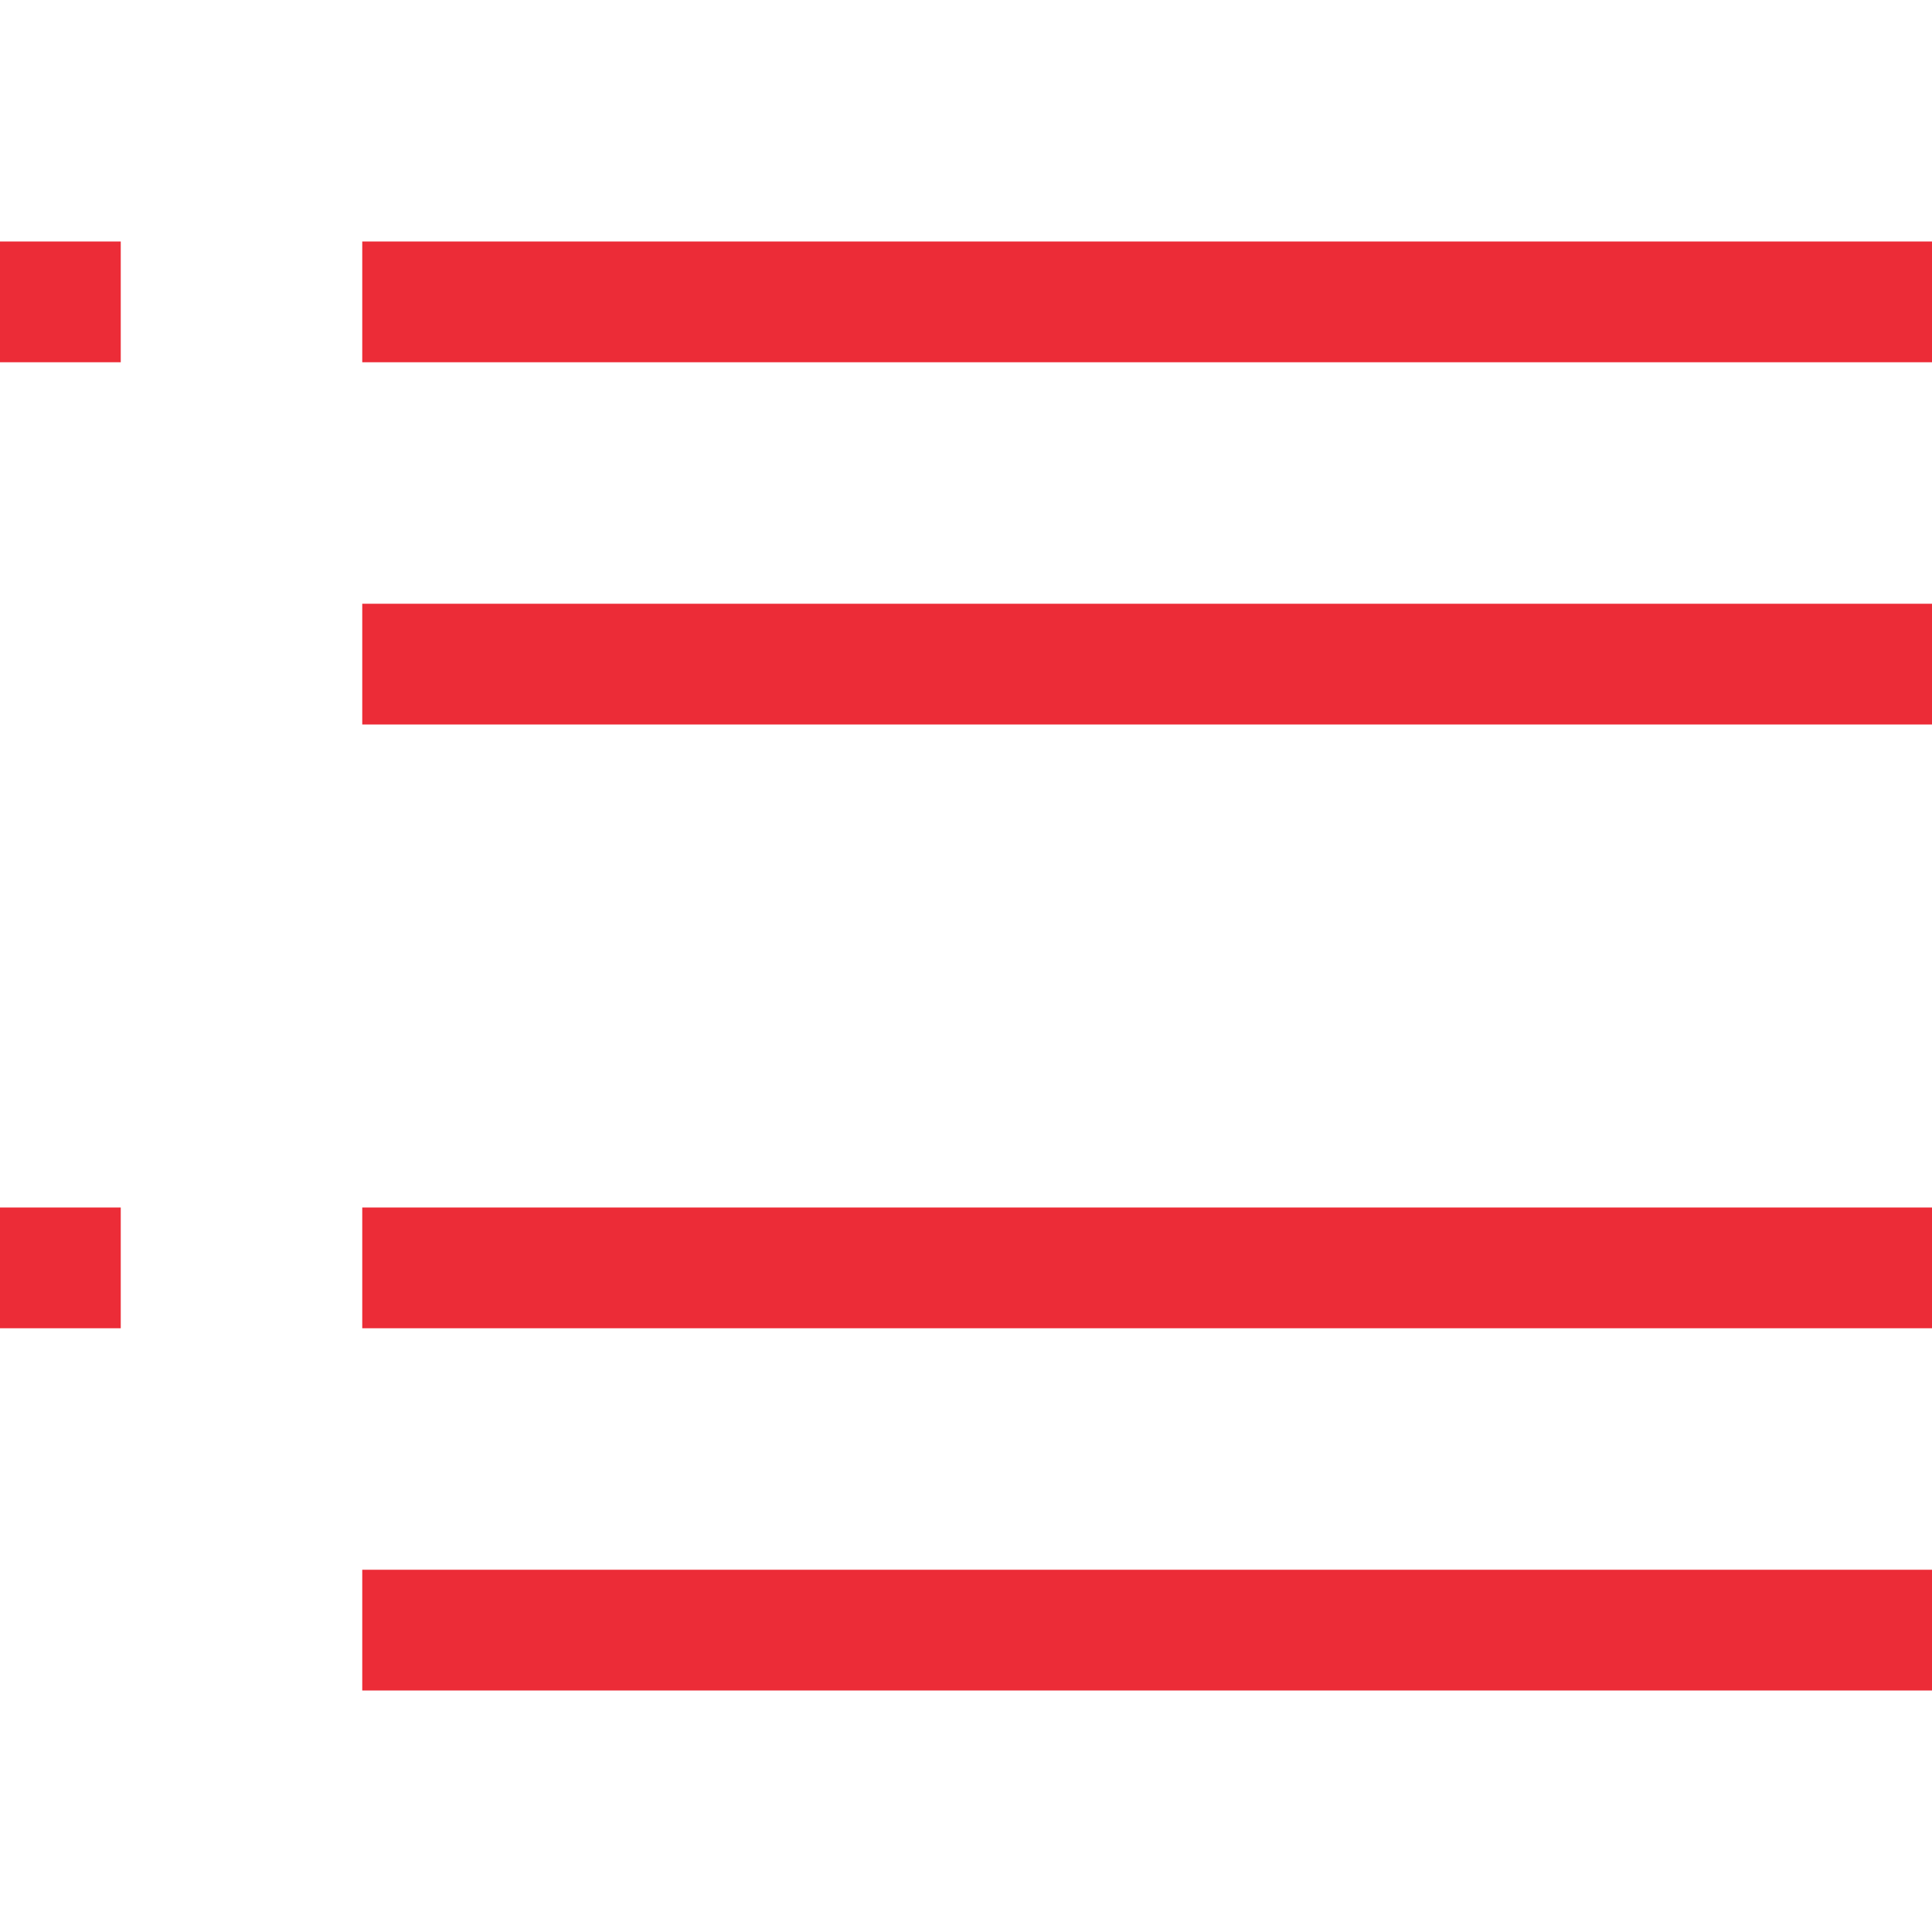
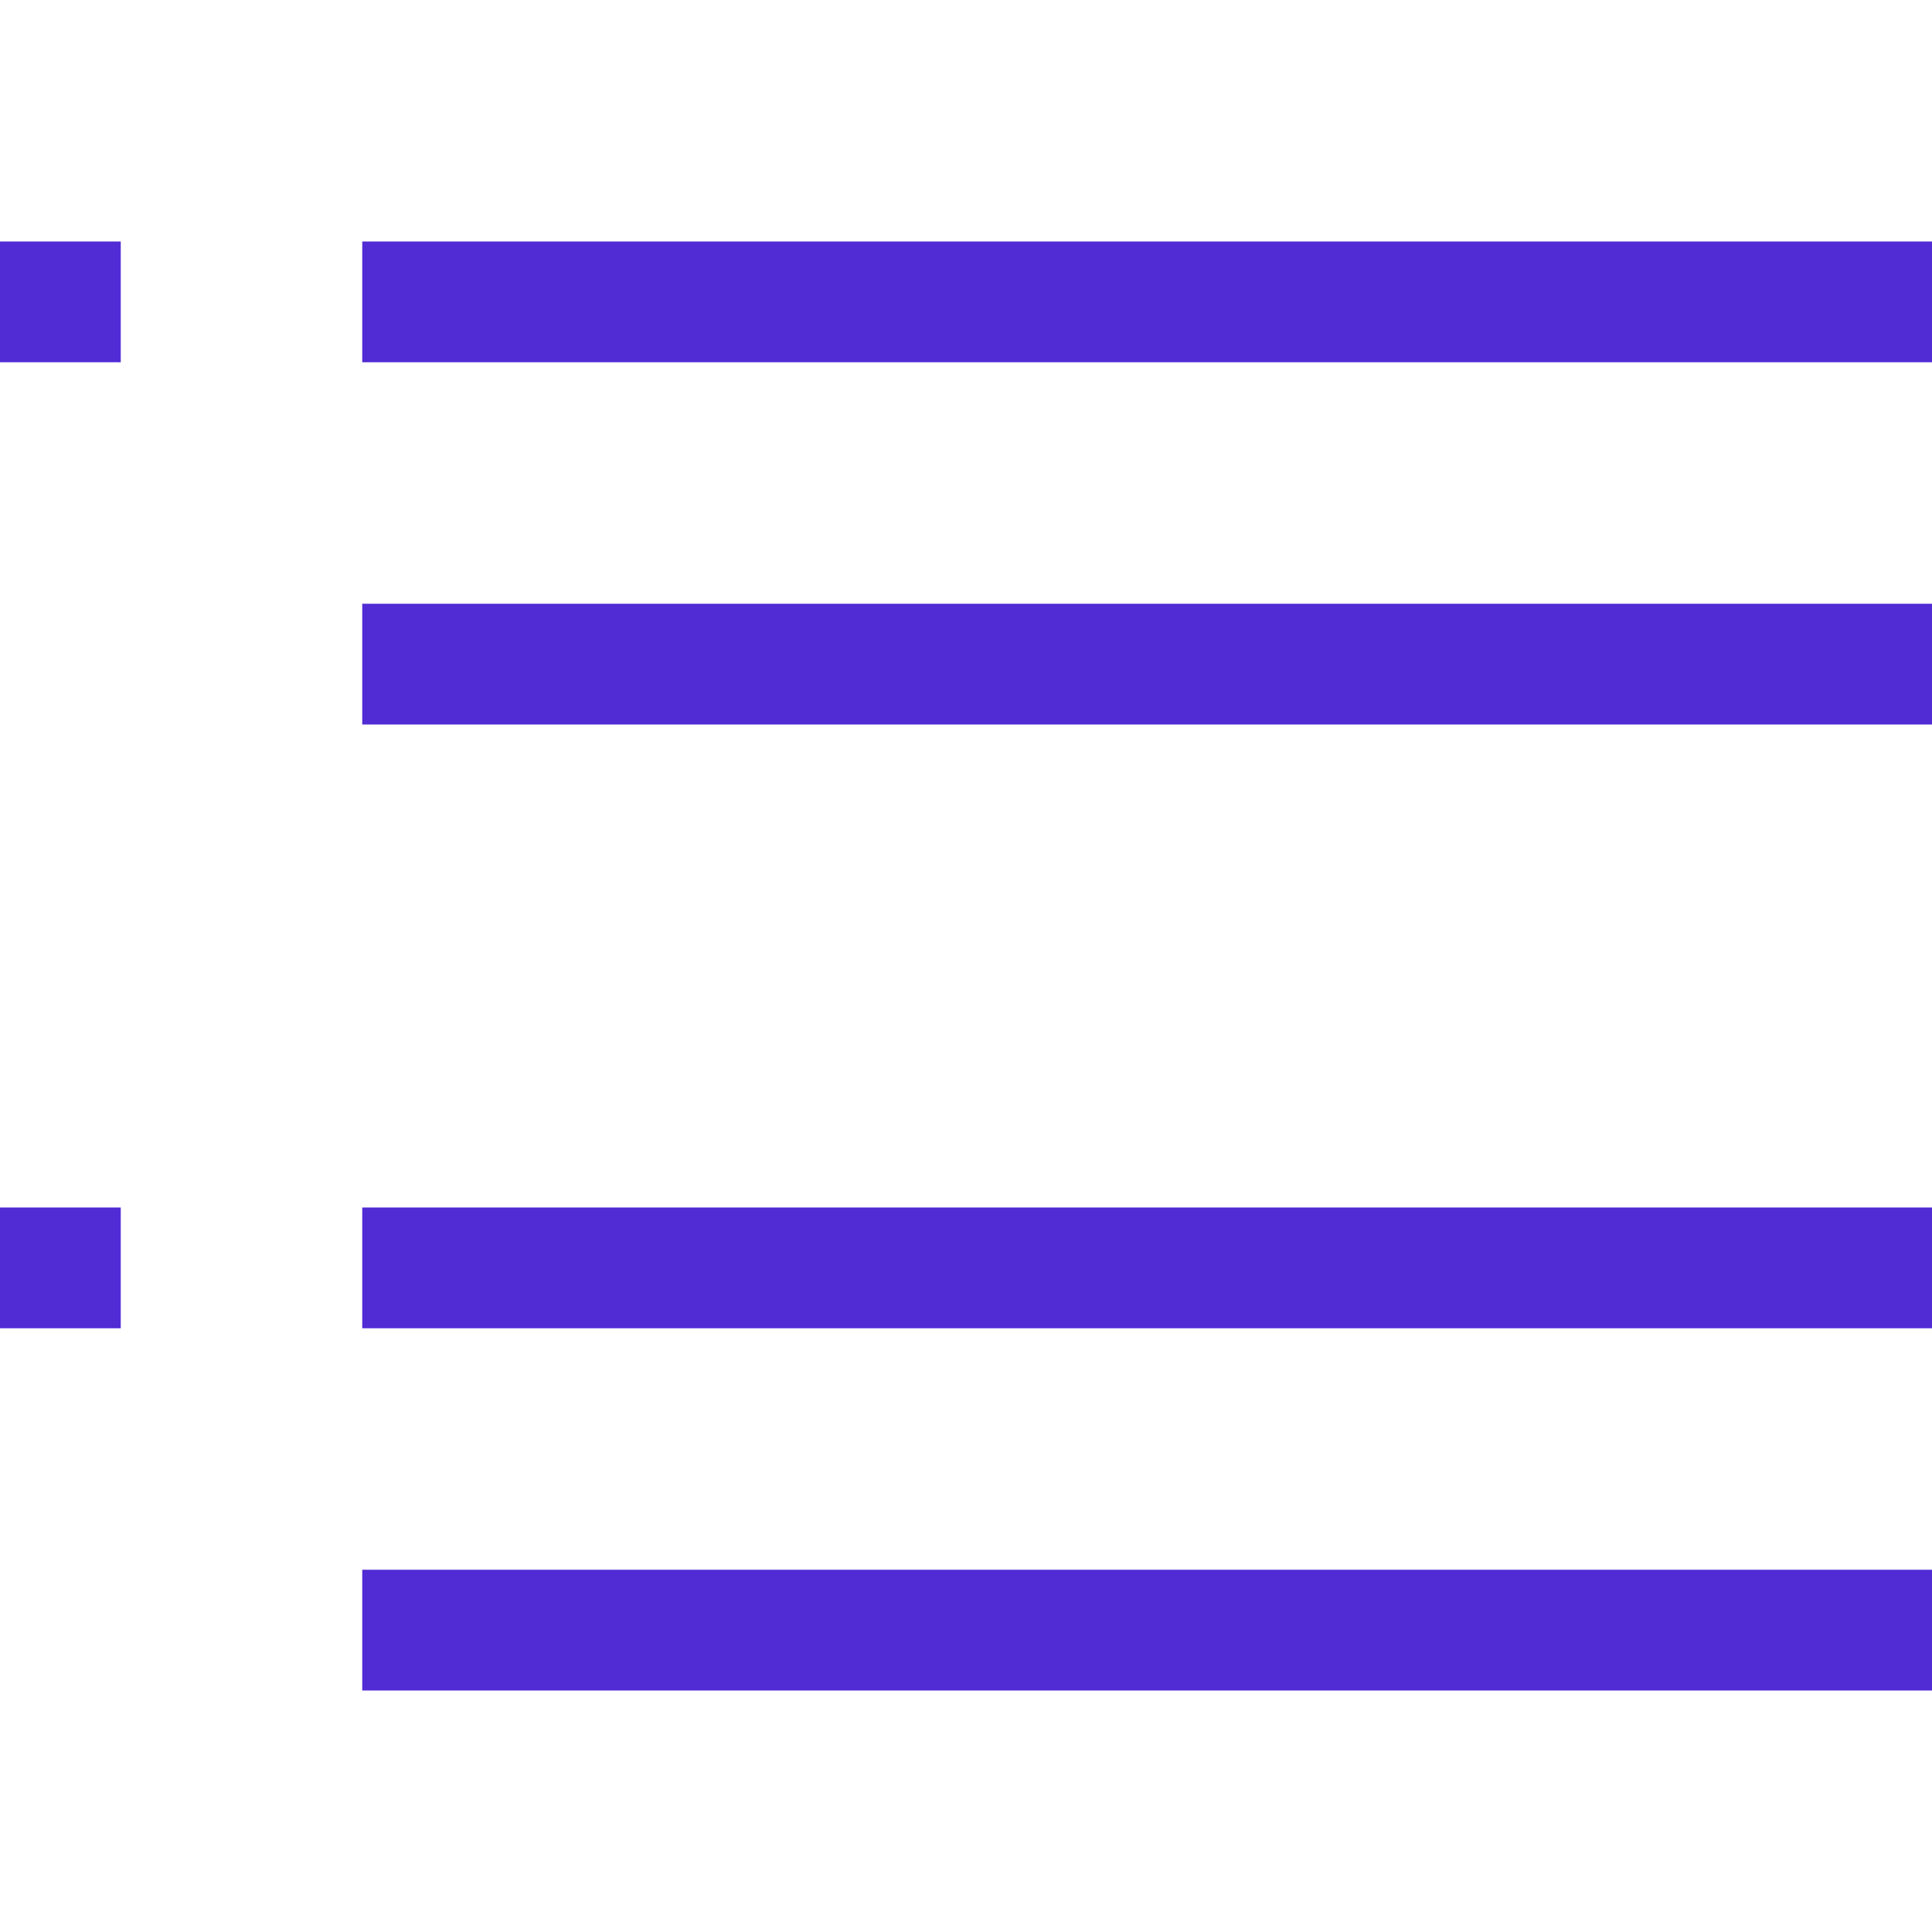
<svg xmlns="http://www.w3.org/2000/svg" width="512" height="512" viewBox="0 0 2048 2048">
-   <path fill="#ec2c37" d="M384 1792v-128h1664v128H384zM0 384V256h128v128H0zm0 1024v-128h128v128H0zm384 0v-128h1664v128H384zm0-1152h1664v128H384V256zm0 512V640h1664v128H384z" />
+   <path fill="#512bd4" d="M384 1792v-128h1664v128H384zM0 384V256h128v128H0zm0 1024v-128h128v128H0zm384 0v-128h1664v128H384zm0-1152h1664v128H384V256zm0 512V640h1664v128H384z" />
</svg>
